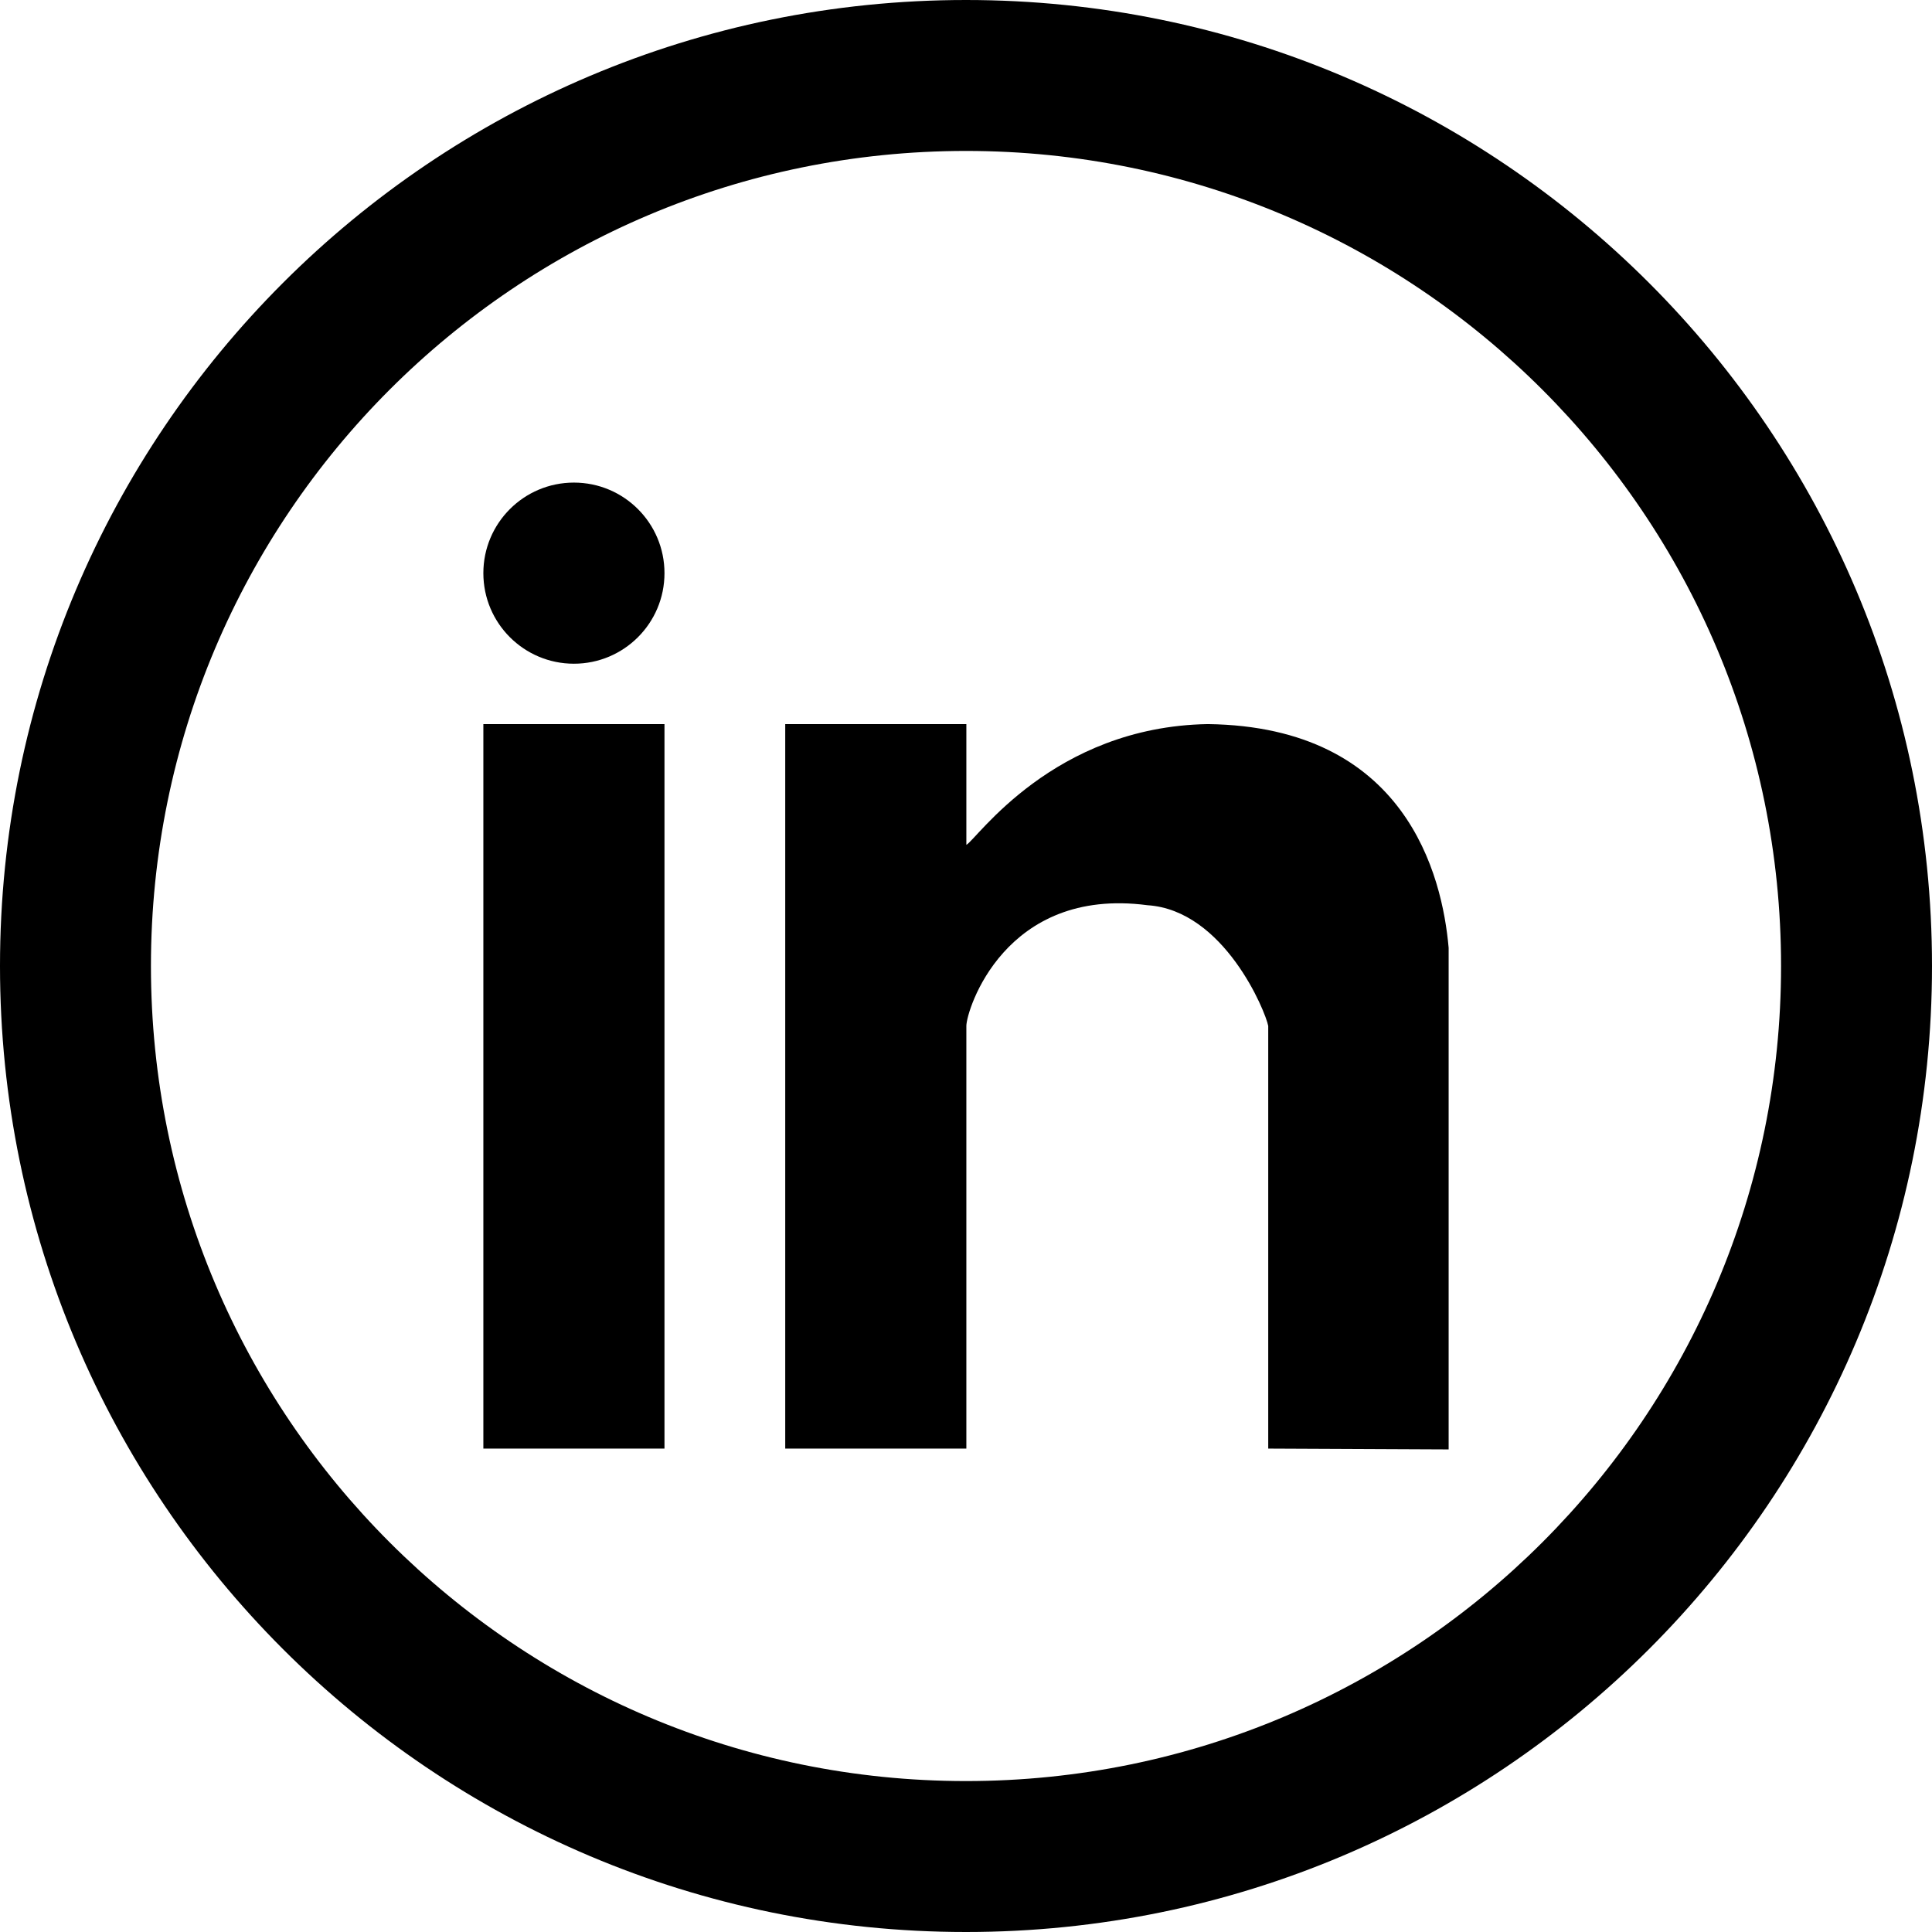
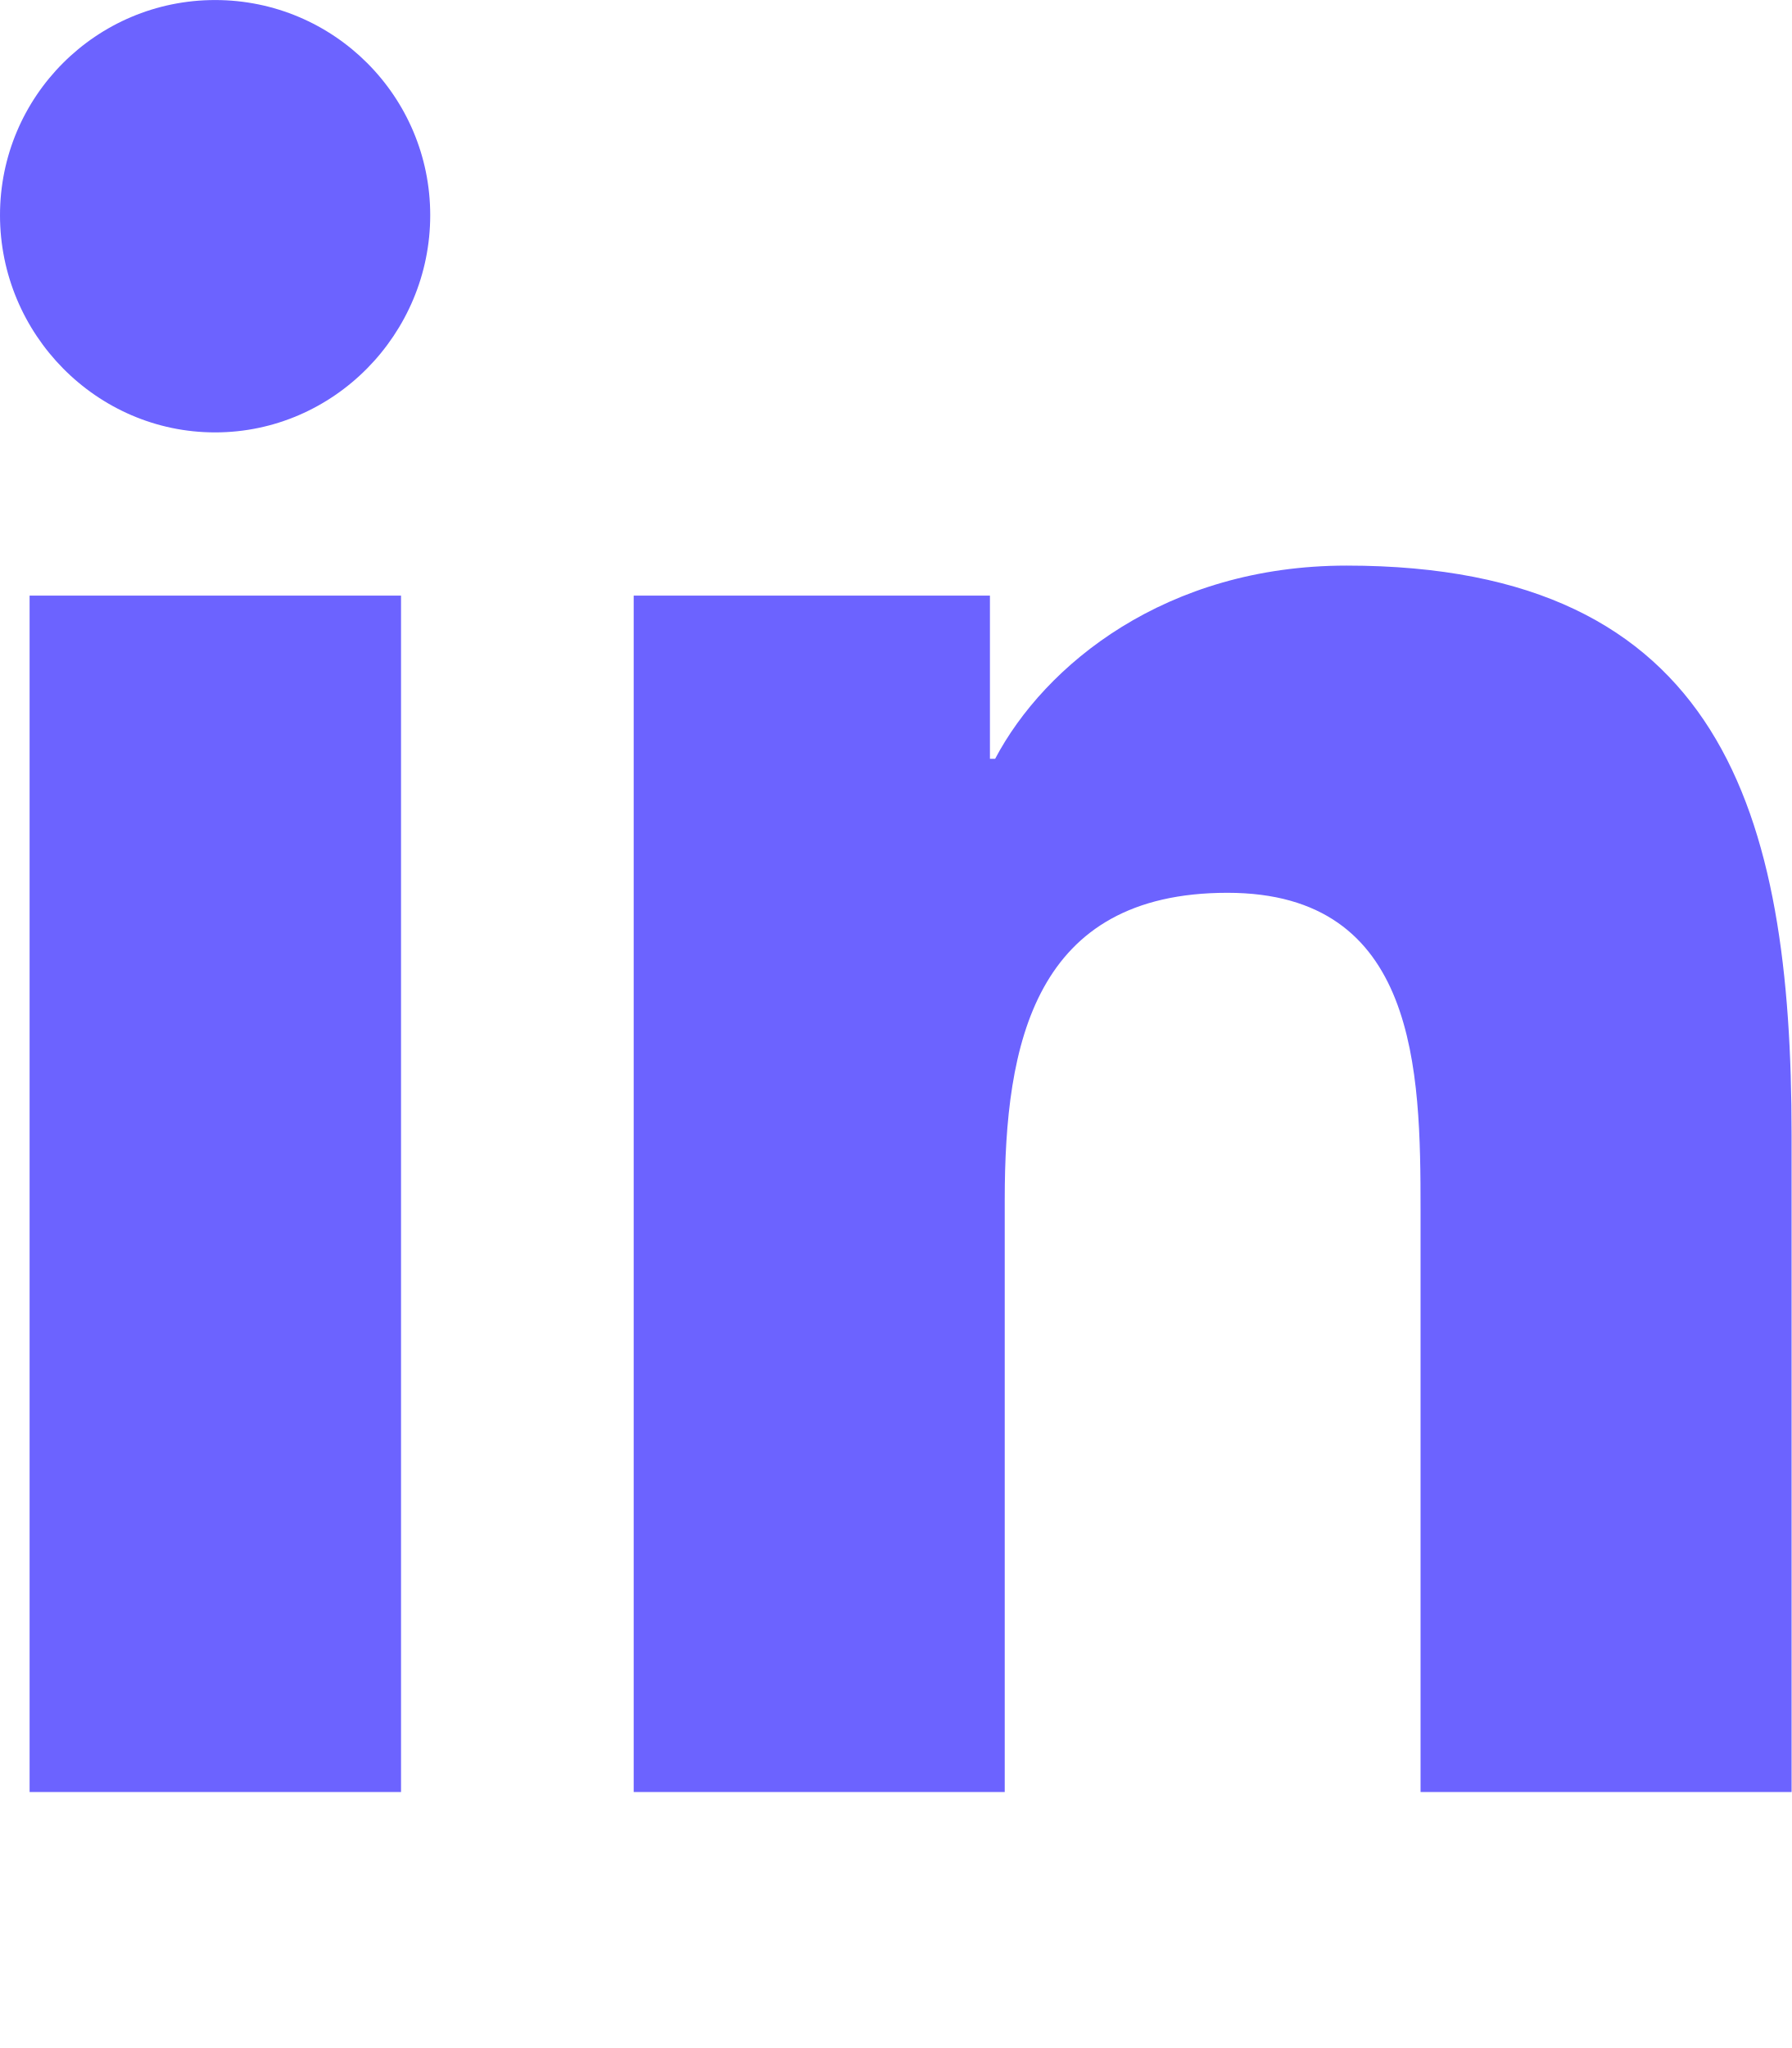
- <svg xmlns="http://www.w3.org/2000/svg" version="1.1" id="Capa_1" x="0px" y="0px" width="512px" height="512px" viewBox="0 0 512 512" style="enable-background:new 0 0 512 512;" xml:space="preserve">
-   <g>
-     <path d="M256,0C114.609,0,0,114.609,0,256c0,141.391,114.609,256,256,256c141.391,0,256-114.609,256-256   C512,114.609,397.391,0,256,0z M256,472c-119.297,0-216-96.703-216-216S136.703,40,256,40s216,96.703,216,216S375.297,472,256,472z   " />
-     <g>
-       <g>
-         <path d="M128.094,383.891h48v-192h-48V383.891z M320.094,191.891c-41.094,0.688-61.312,30.641-64,32v-32h-48v192h48v-112     c0-4.108,10.125-37,48-32c20.344,1.328,31.312,28.234,32,32v112l47.812,0.219V251.188     C382.219,232,372.625,192.578,320.094,191.891z M152.094,127.891c-13.25,0-24,10.734-24,24s10.75,24,24,24s24-10.734,24-24     S165.344,127.891,152.094,127.891z" />
-       </g>
-     </g>
-   </g>
-   <g>
- </g>
-   <g>
- </g>
-   <g>
- </g>
-   <g>
- </g>
-   <g>
- </g>
-   <g>
- </g>
-   <g>
- </g>
-   <g>
- </g>
-   <g>
- </g>
-   <g>
- </g>
-   <g>
- </g>
-   <g>
- </g>
-   <g>
- </g>
-   <g>
- </g>
-   <g>
- </g>
+ <svg xmlns="http://www.w3.org/2000/svg" viewBox="0 0 448 512">
+   <path fill="#6c63ff" d="M100.28 448H7.4V148.9h92.88zM53.79 108.1C24.09 108.1 0 83.5 0 53.8a53.79 53.79 0 0 1 107.58 0c0 29.7-24.1 54.3-53.79 54.3zM447.9 448h-92.68V302.4c0-34.7-.7-79.2-48.29-79.2-48.29 0-55.69 37.7-55.69 76.7V448h-92.78V148.9h89.08v40.8h1.3c12.4-23.5 42.69-48.3 87.88-48.3 94 0 111.28 61.9 111.28 142.3V448z" />
</svg>
